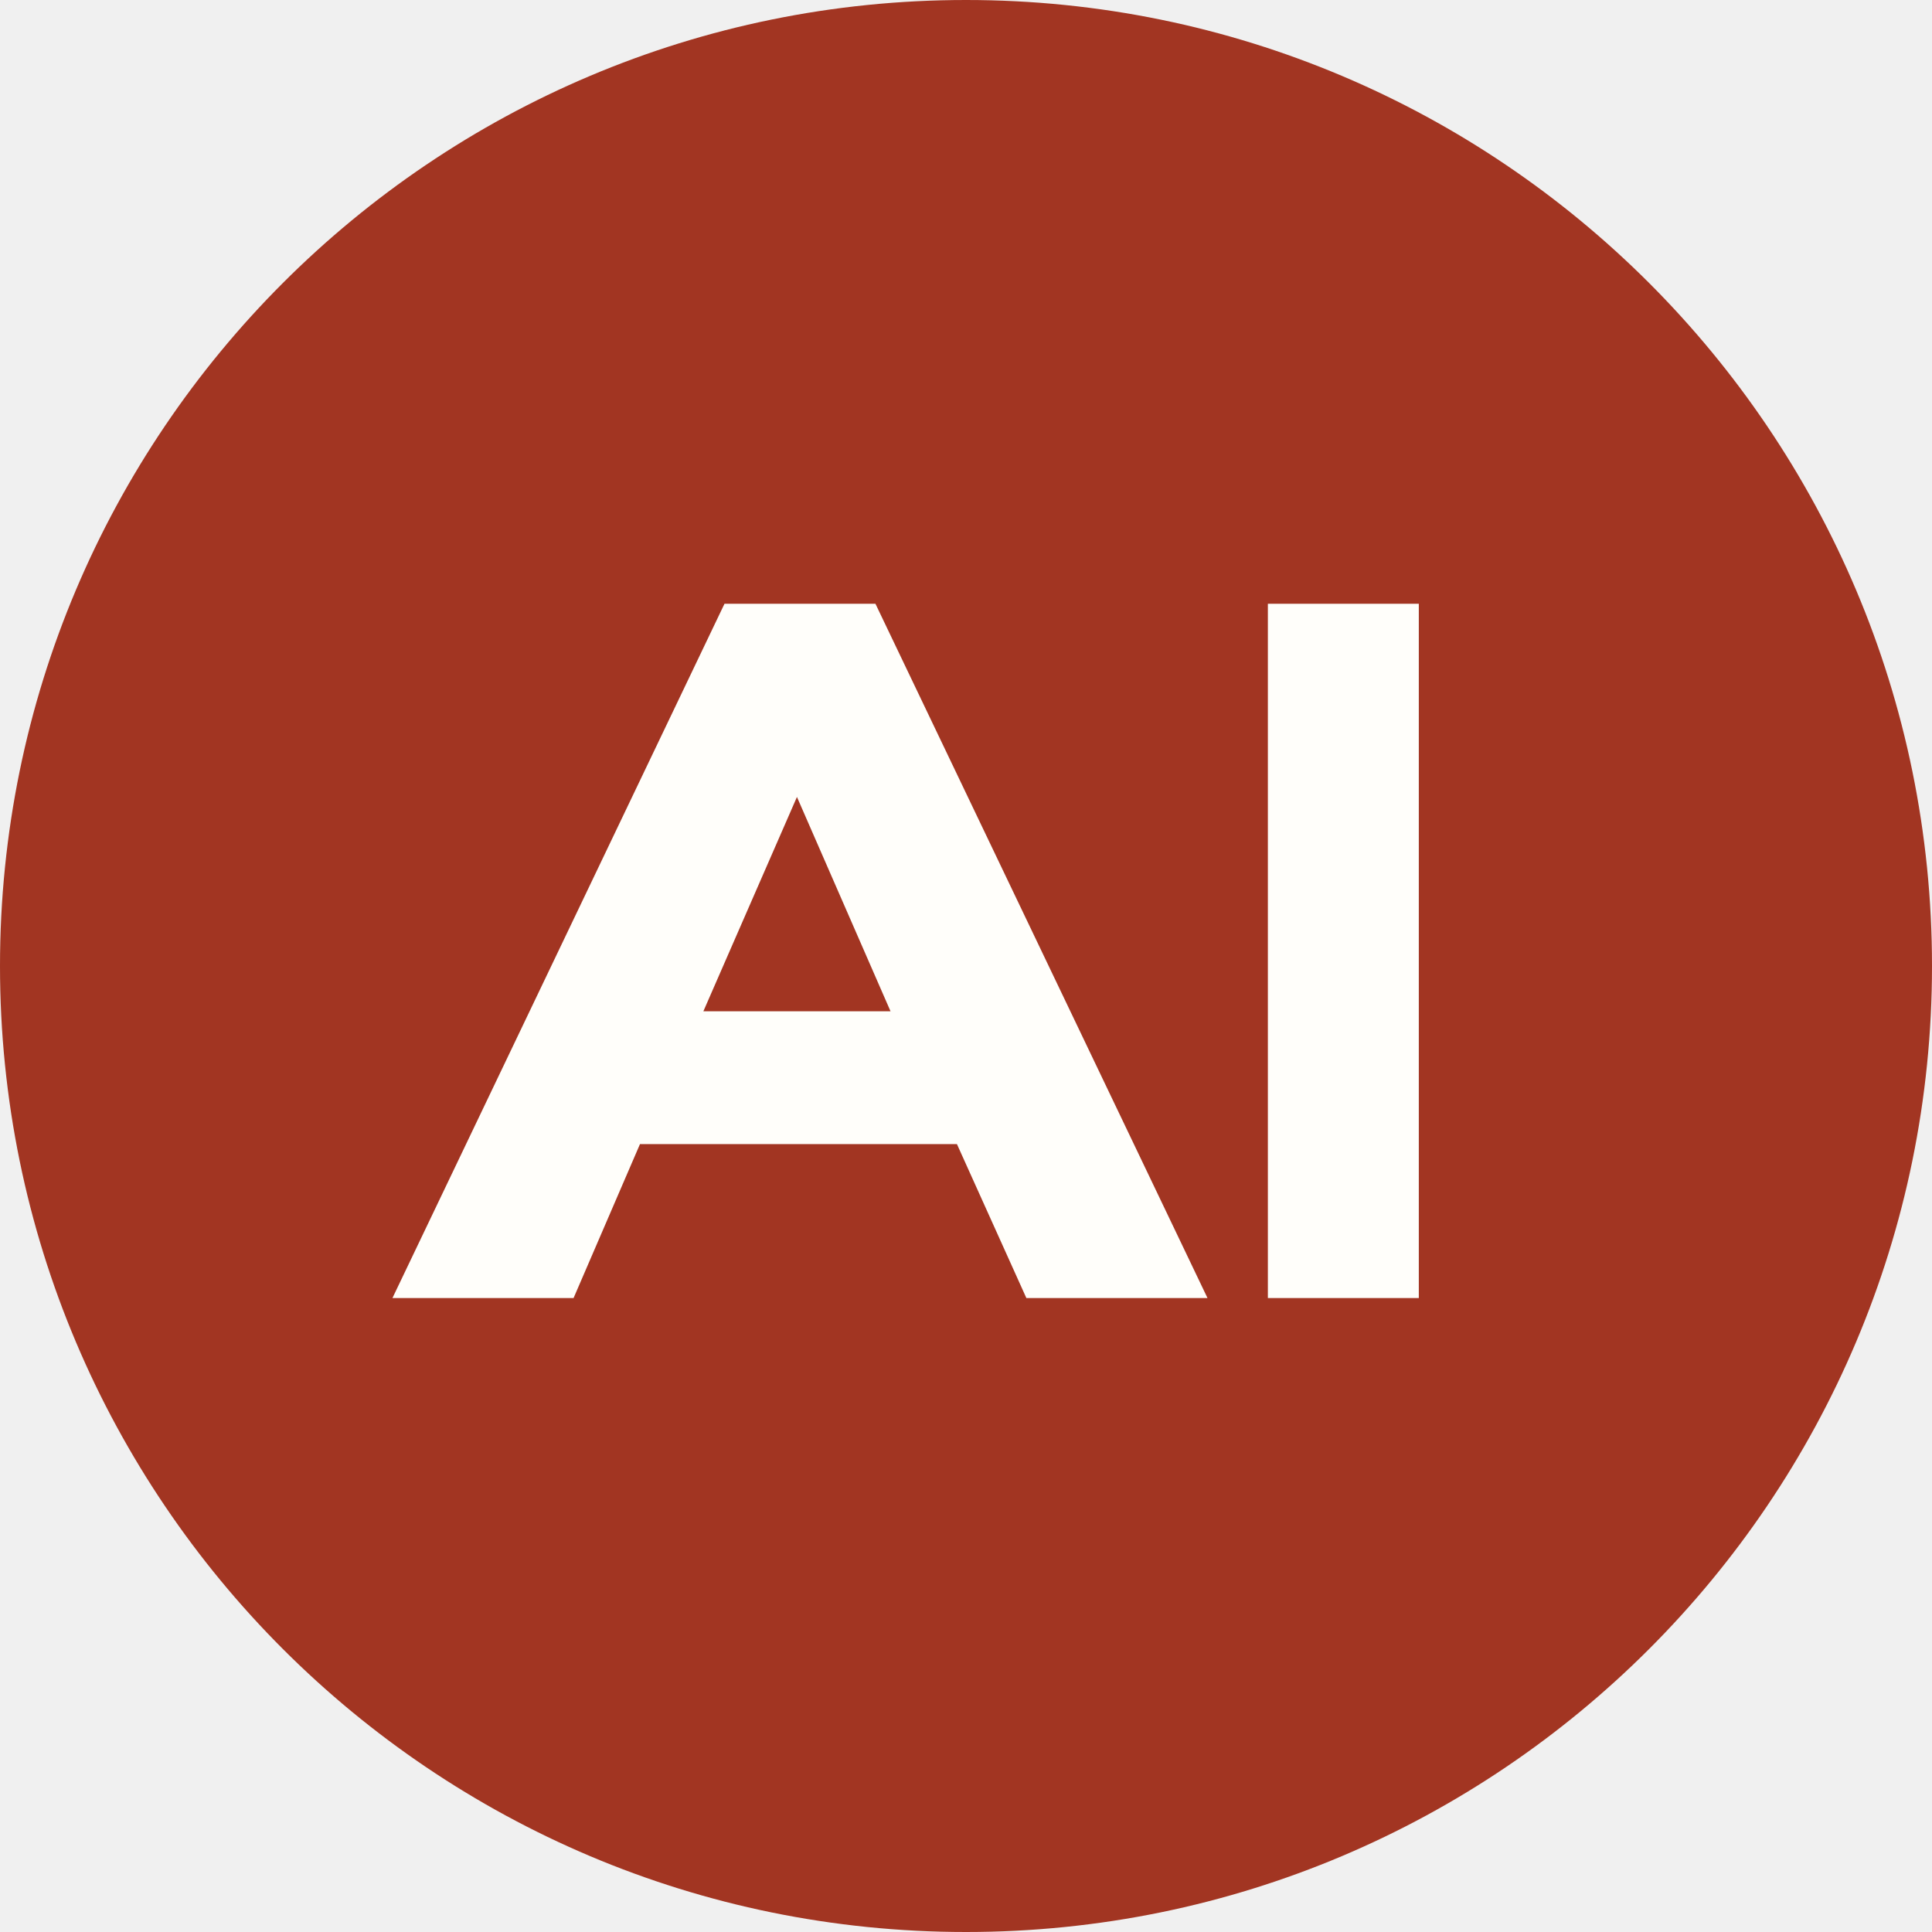
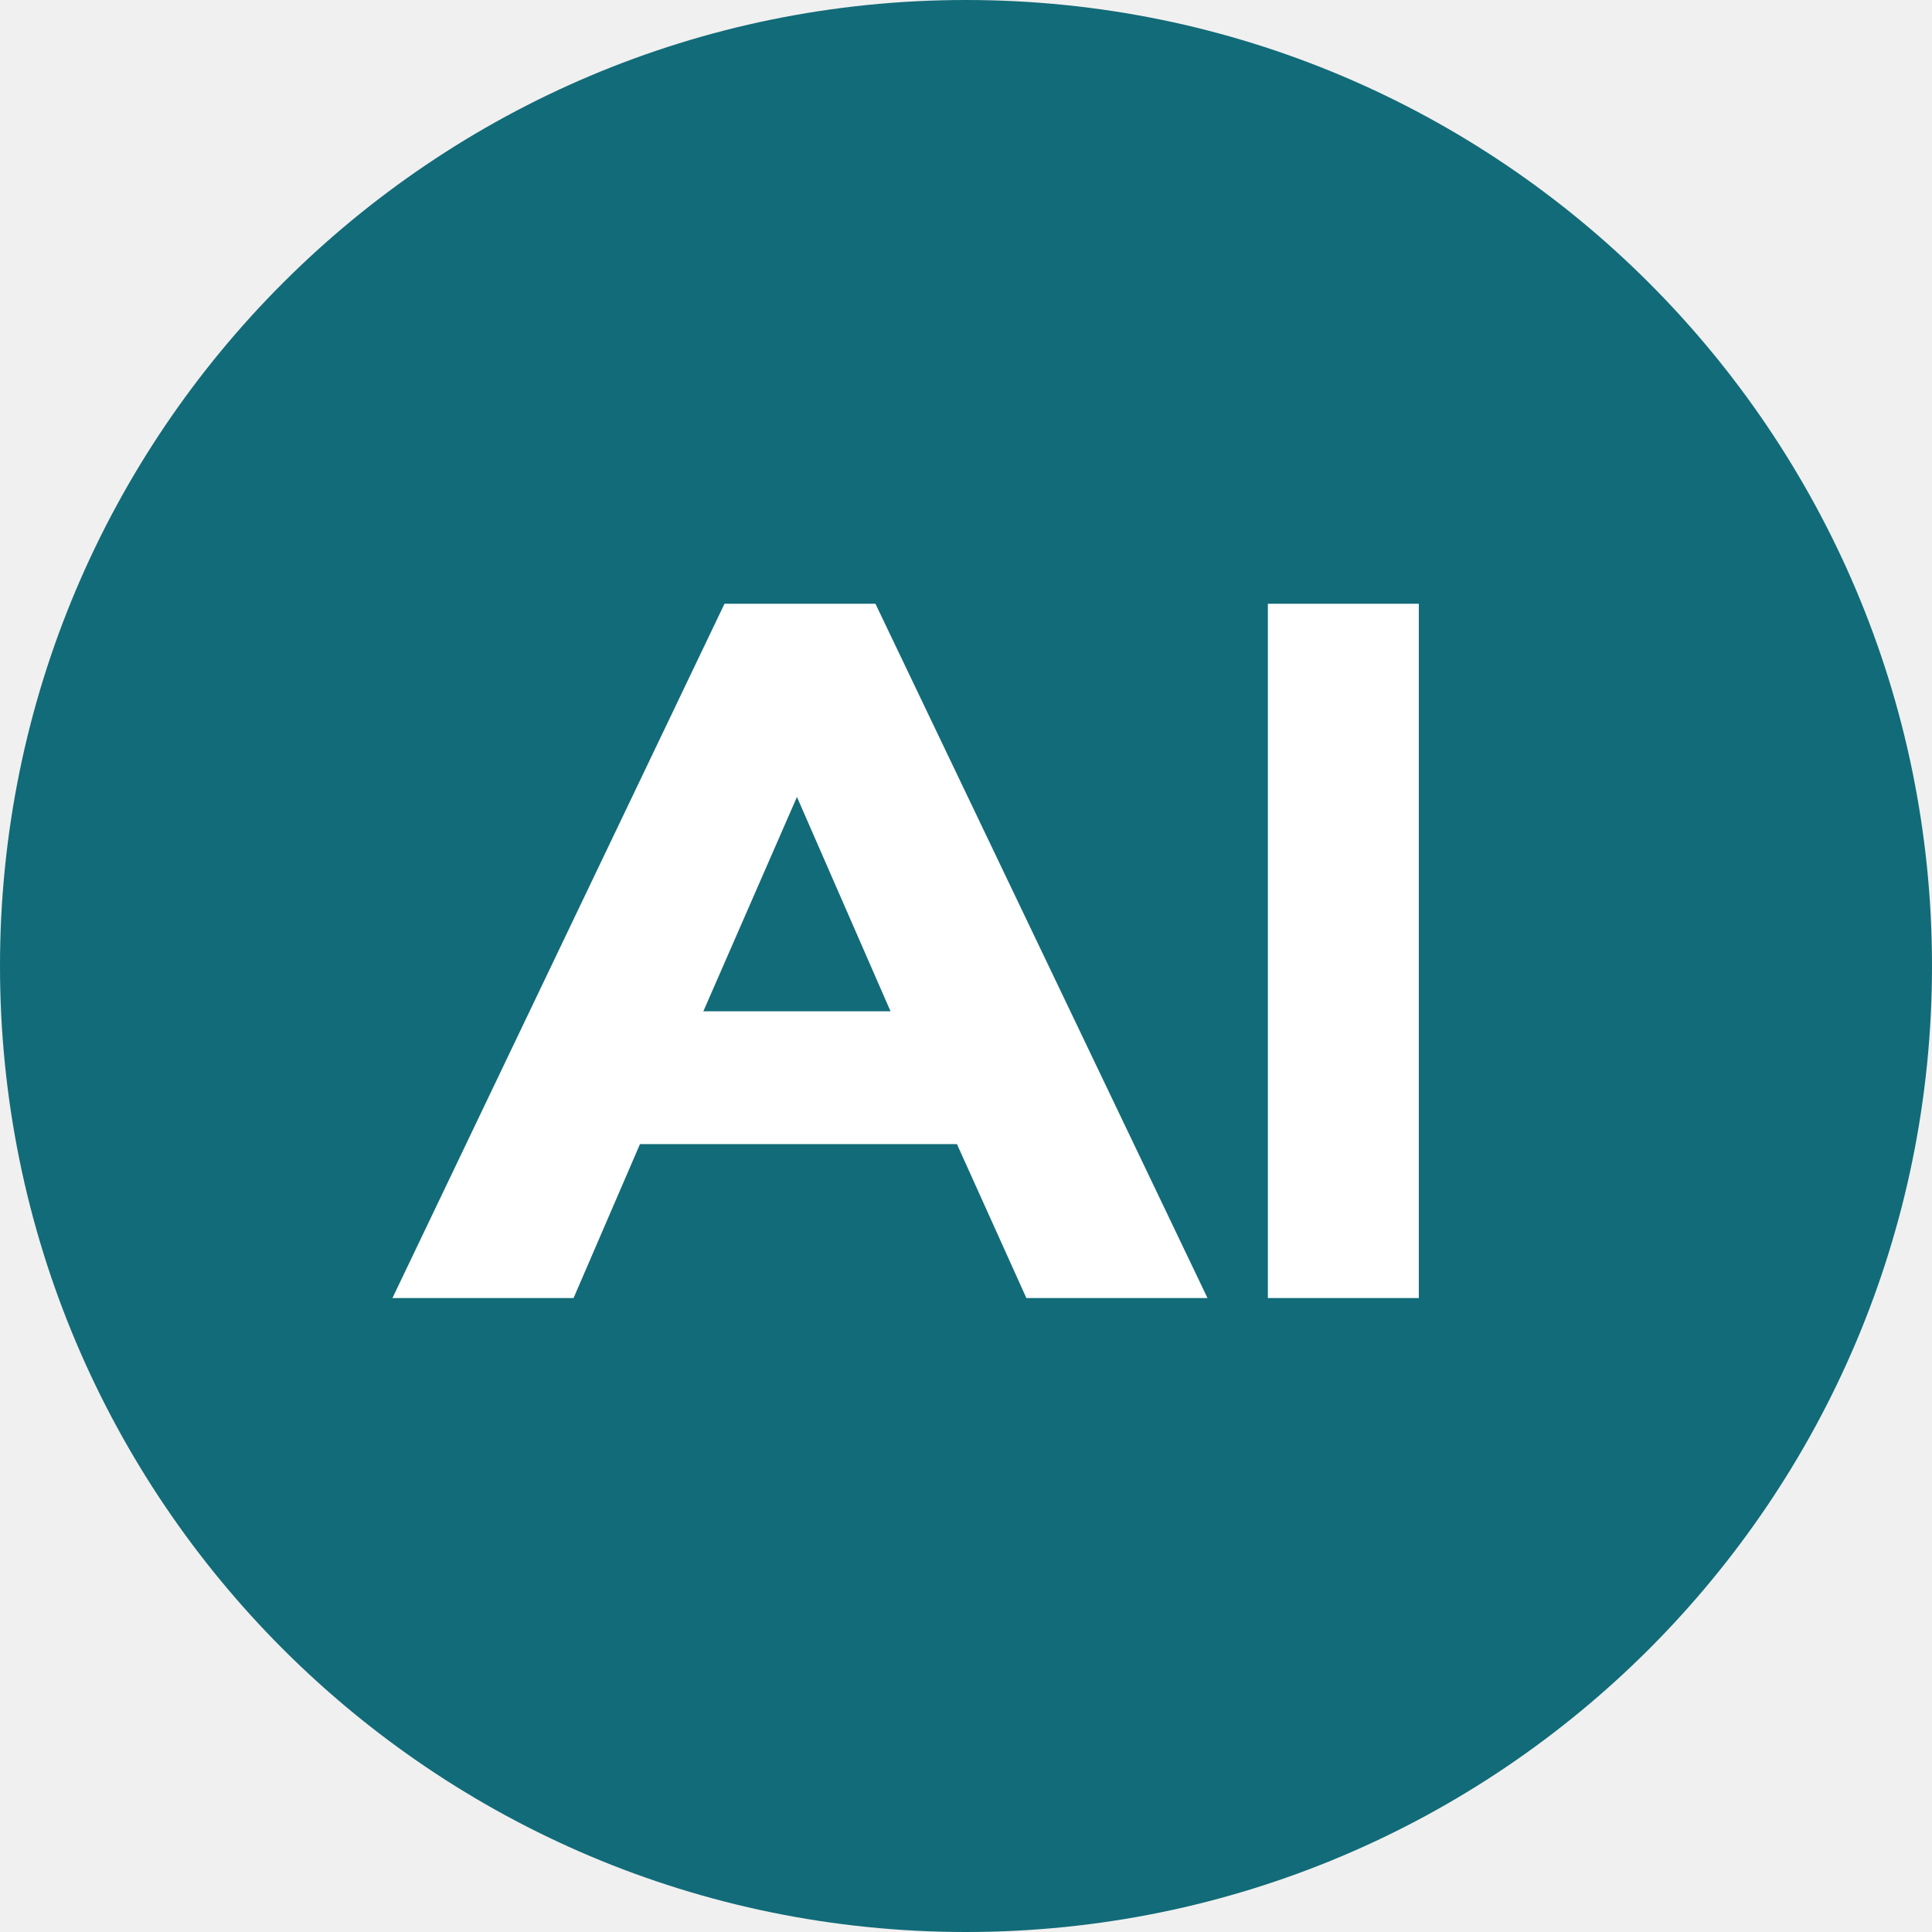
<svg xmlns="http://www.w3.org/2000/svg" viewBox="0 0 64 64">
-   <rect width="64" height="64" rx="32" fill="#a23522" />
-   <path d="M13 43 24 20h5l11 23h-6l-2.3-5.1H21.2L19 43zm10.3-9.5h6.2l-3.1-7.1zM42 20h5v23h-5z" fill="#fffefa" />
+   <rect width="64" height="64" rx="32" fill="#126b78" />
+   <path d="M13 43 24 20h5l11 23h-6l-2.3-5.1H21.2L19 43zm10.3-9.5h6.2l-3.1-7.1zM42 20h5v23h-5z" fill="#ffffff" />
</svg>
